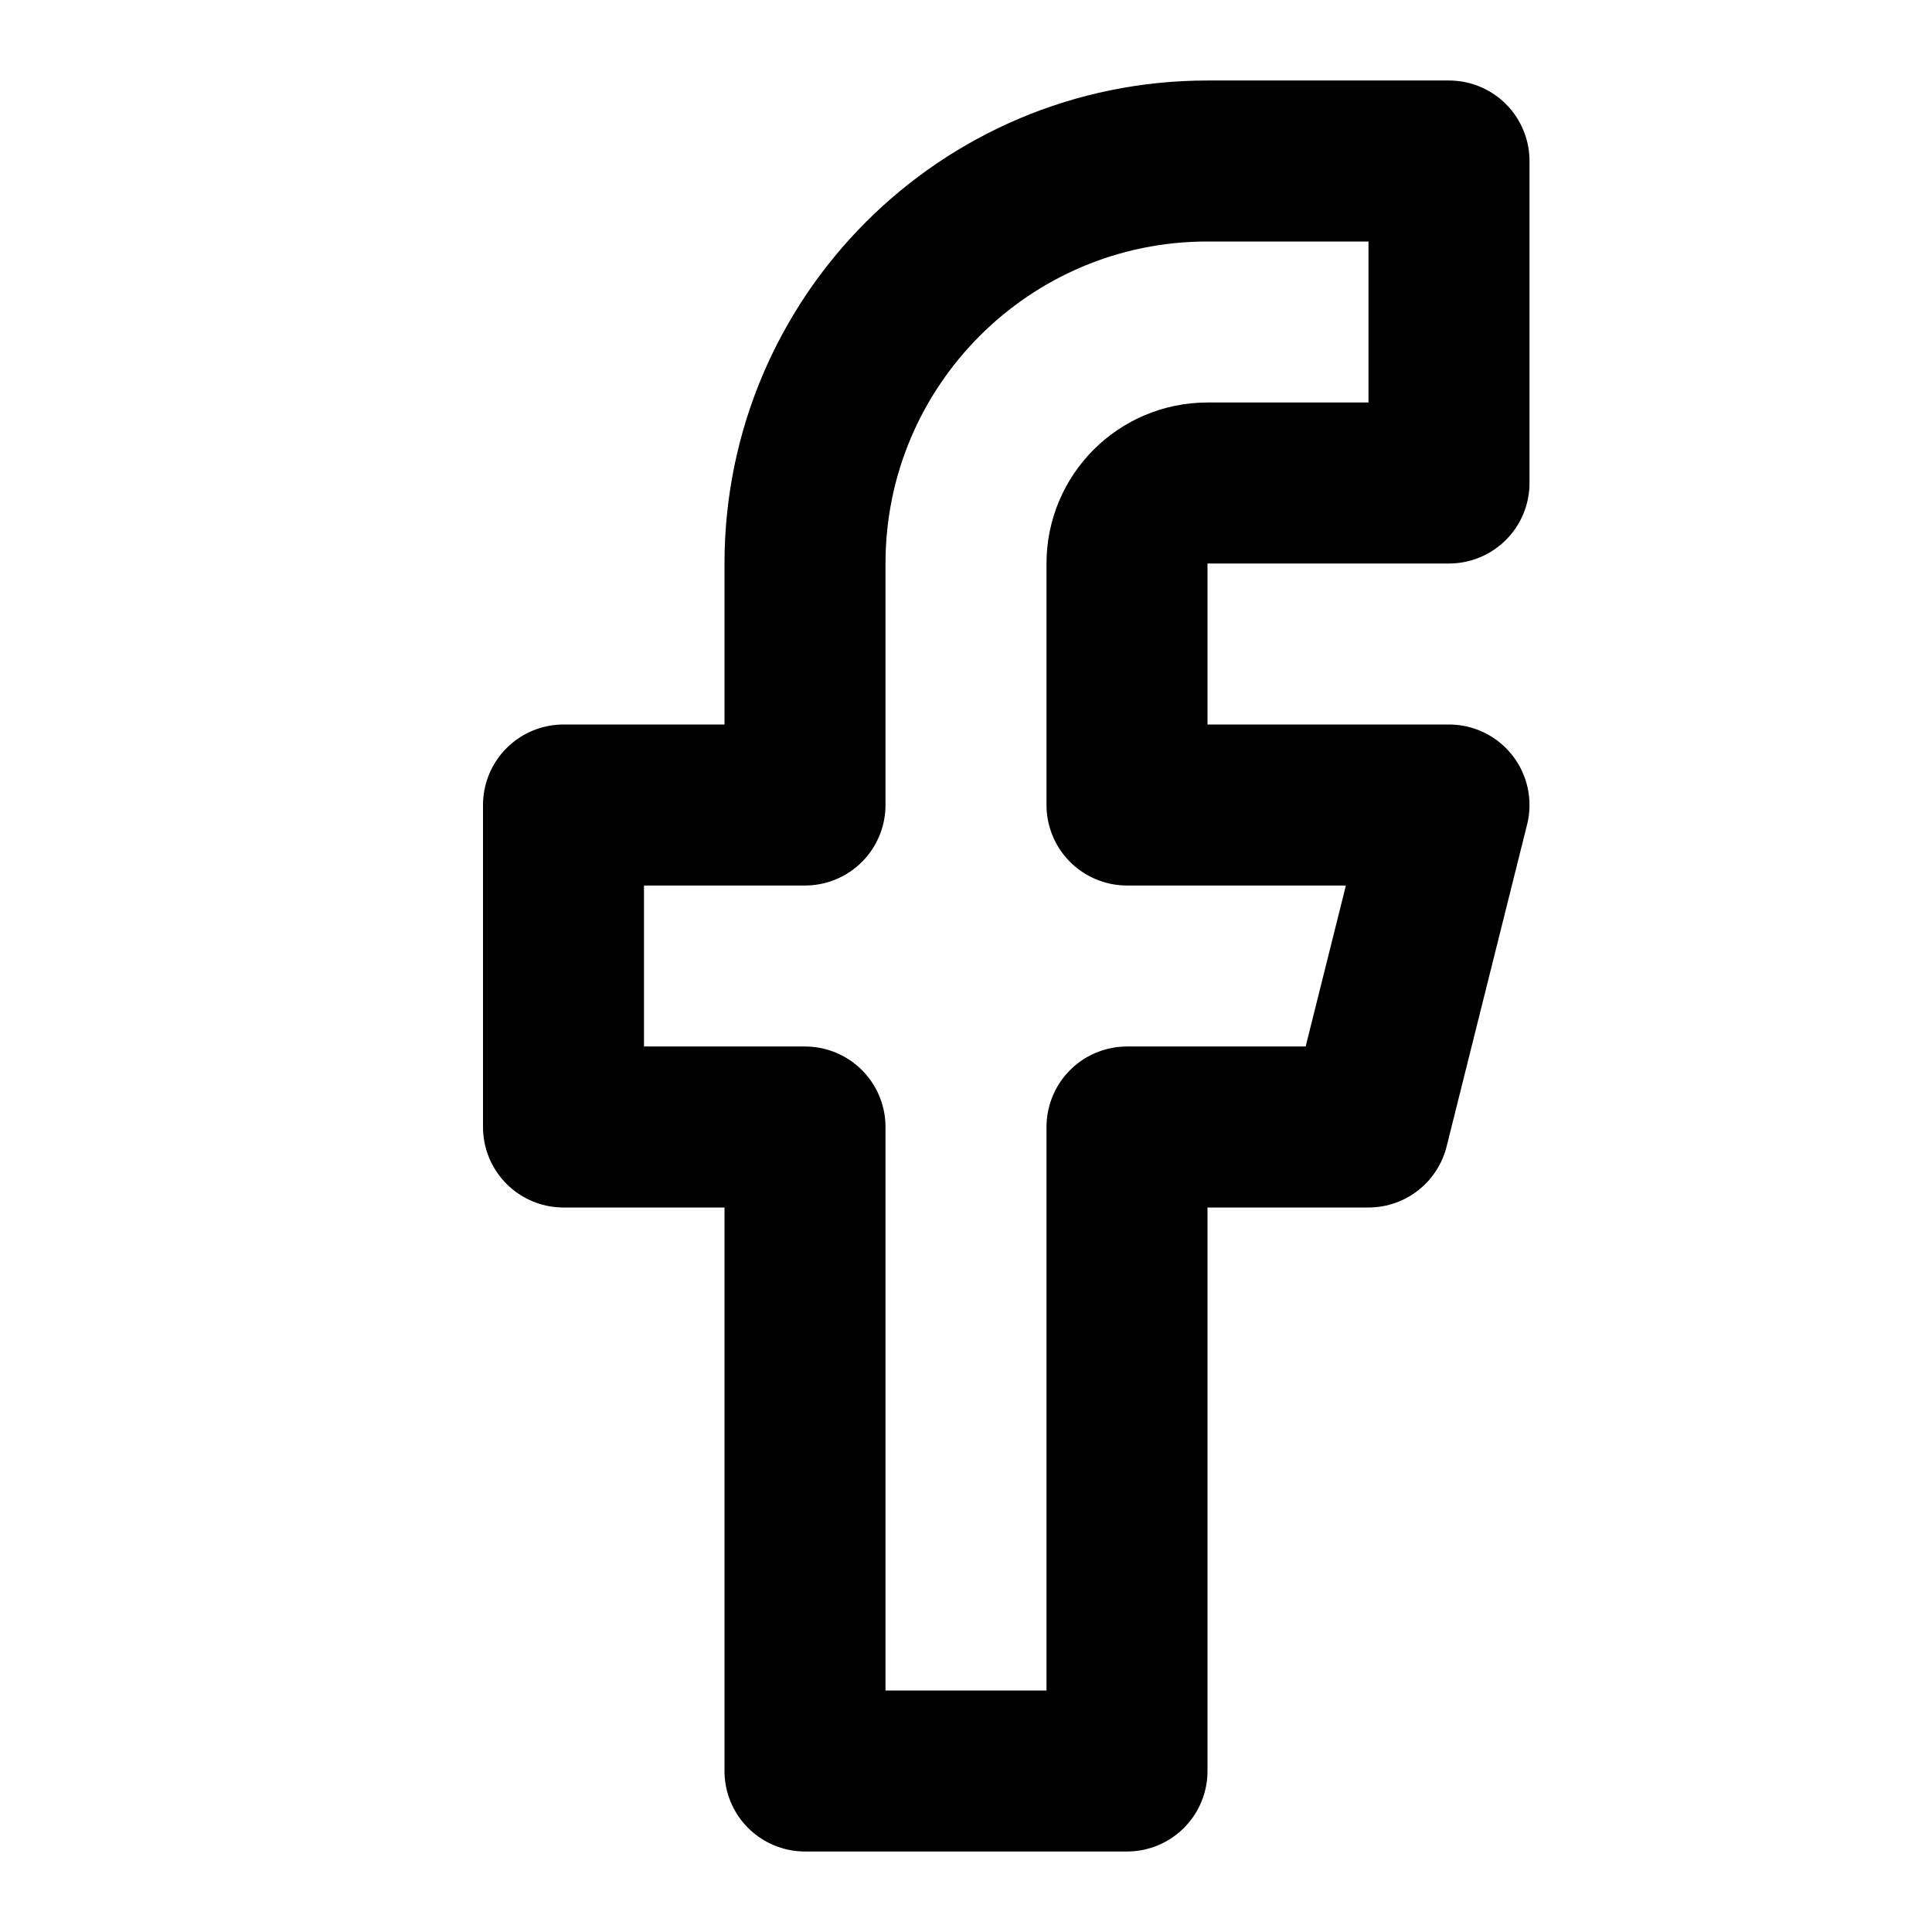
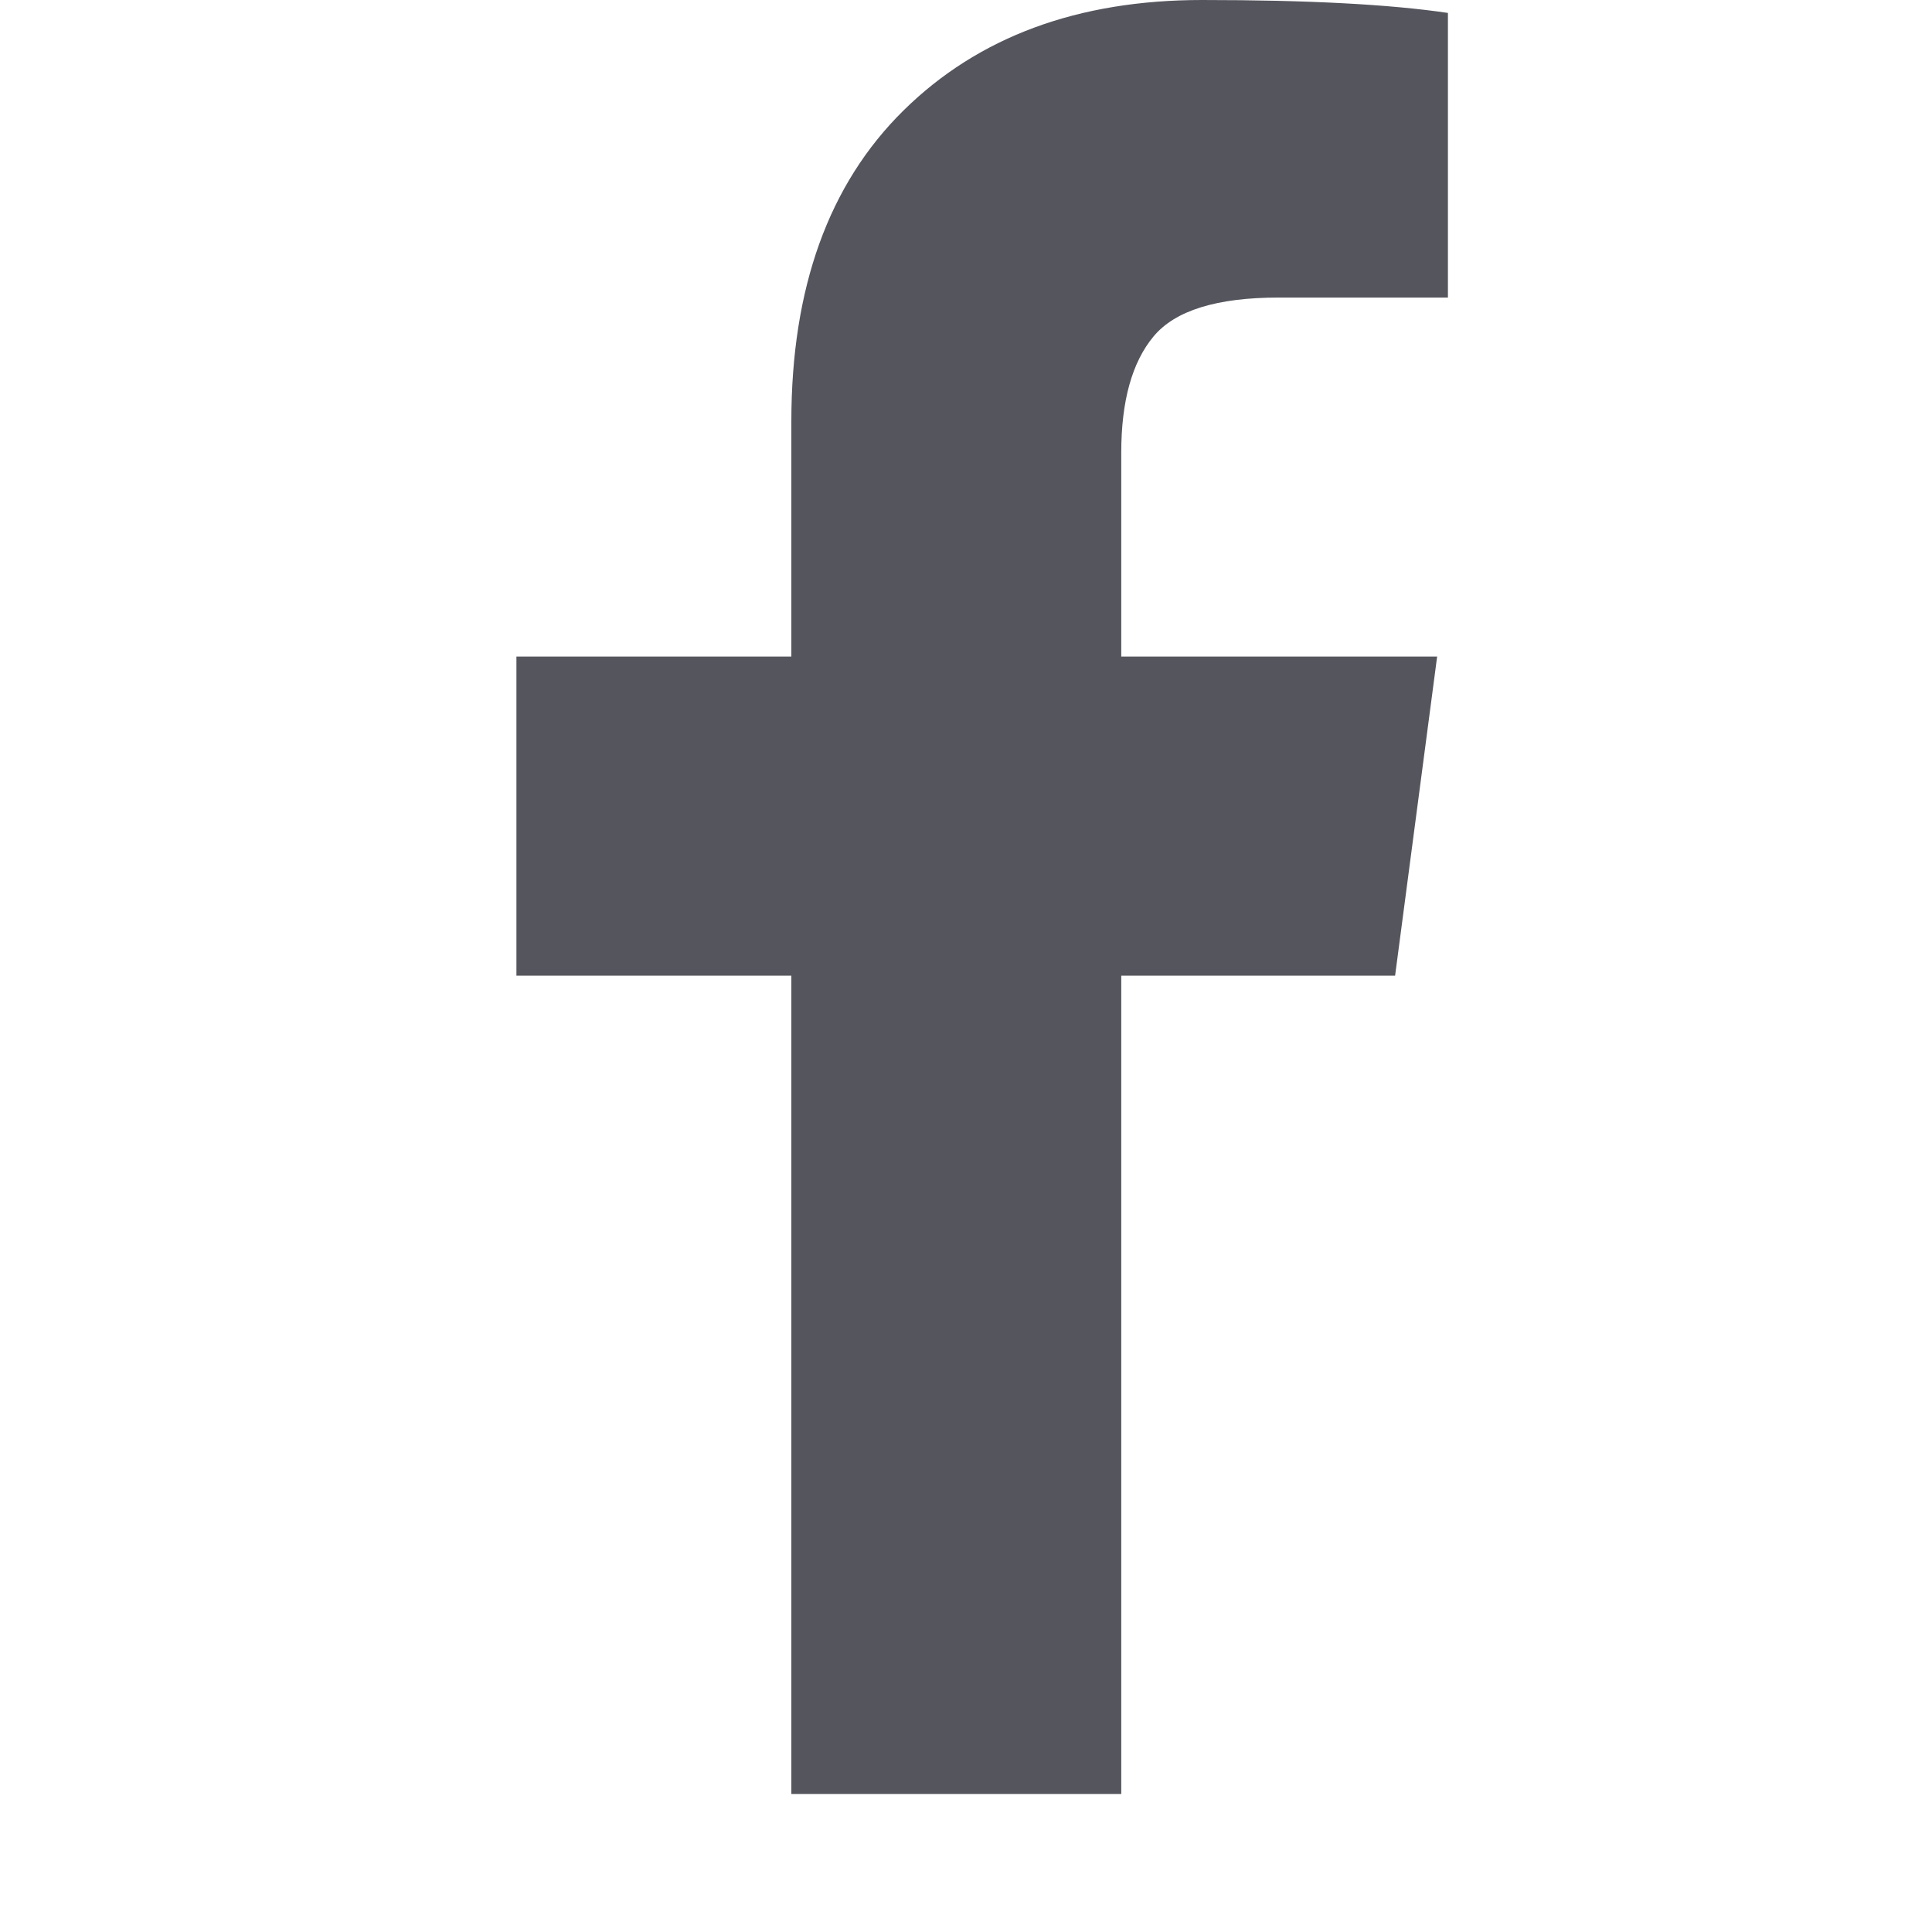
- <svg xmlns="http://www.w3.org/2000/svg" width="24" height="24" viewBox="0 0 24 24" fill="none" stroke="currentColor" stroke-width="2" stroke-linecap="round" stroke-linejoin="round" class="feather feather-facebook">
-   <path d="M18 2h-3a5 5 0 0 0-5 5v3H7v4h3v8h4v-8h3l1-4h-4V7a1 1 0 0 1 1-1h3z" />
+ <svg xmlns="http://www.w3.org/2000/svg" width="1792" height="1792" viewBox="0 0 1792 1792">
+   <path d="M1343 12v264h-157q-86 0-116 36t-30 108v189h293l-39 296h-254v759h-306v-759h-255v-296h255v-218q0-186 104-288.5t277-102.5q147 0 228 12z" fill="#55555e" />
</svg>
